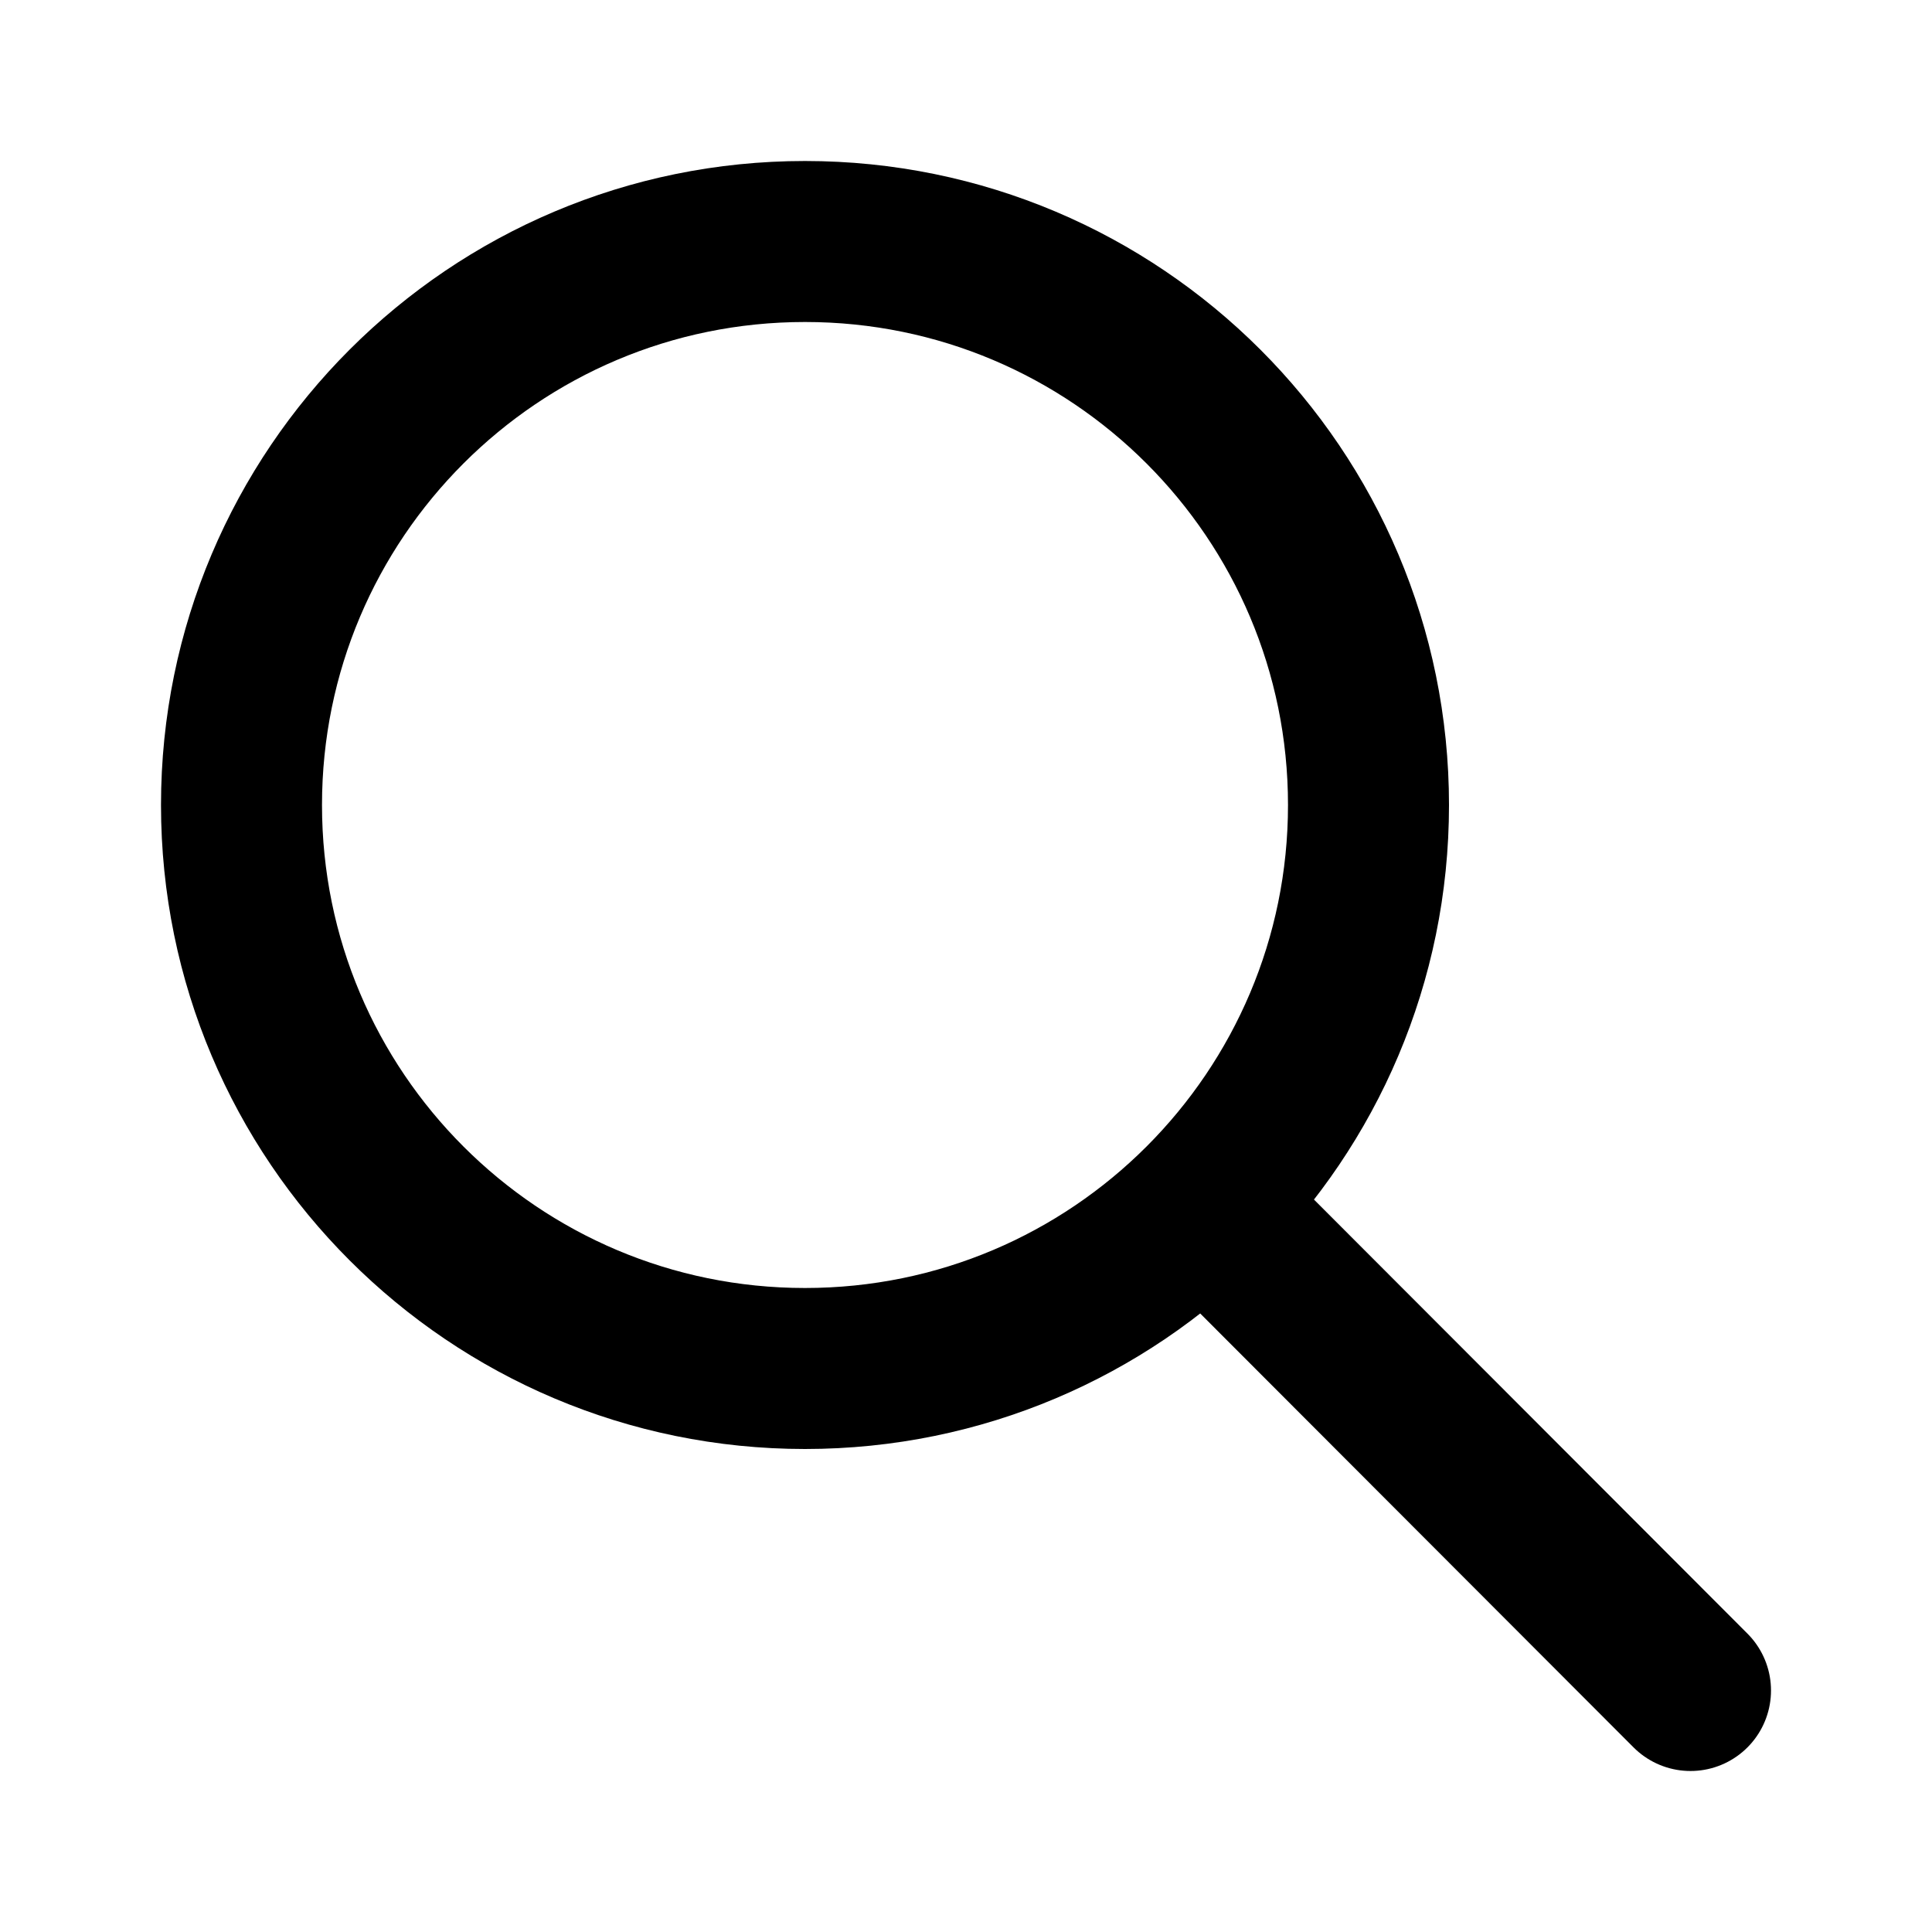
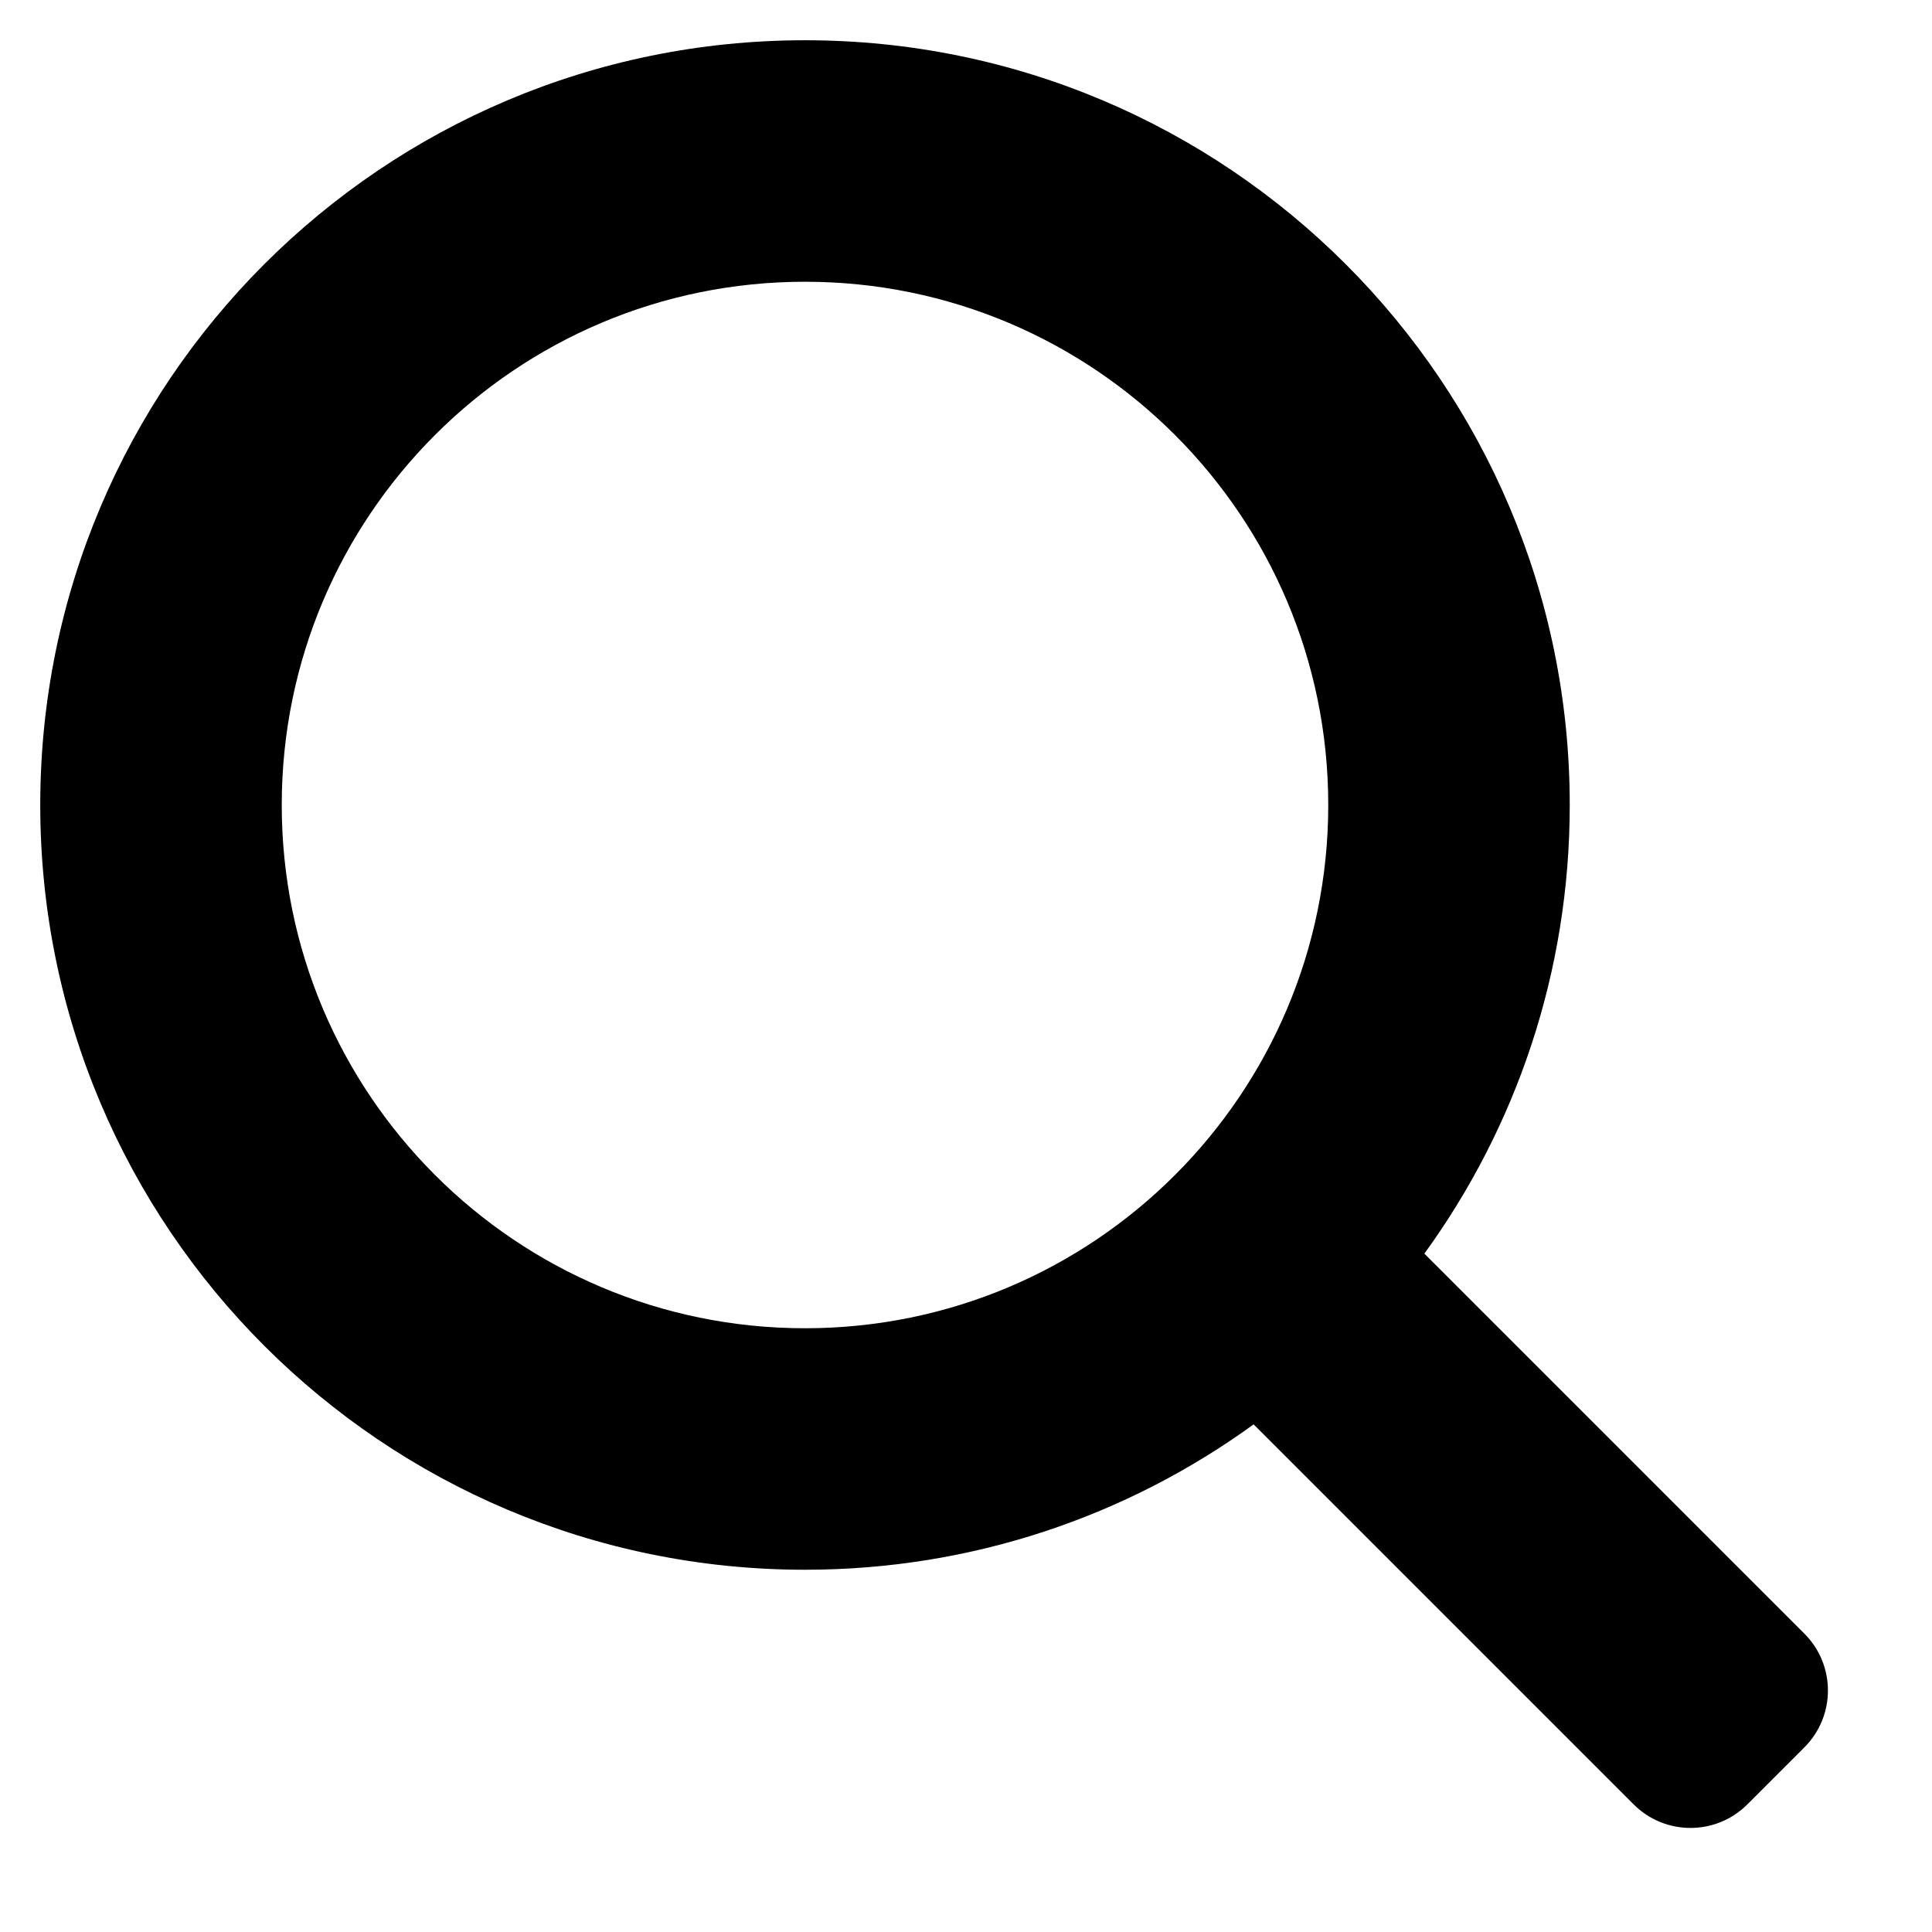
<svg xmlns="http://www.w3.org/2000/svg" width="800px" height="800px" viewBox="0 0 24 24" fill="none">
-   <path d="M14.954 14.946L21 21M17 10C17 13.866 13.866 17 10 17C6.134 17 3 13.866 3 10C3 6.134 6.134 3 10 3C13.866 3 17 6.134 17 10Z" stroke="#000000" stroke-width="2" stroke-linecap="round" stroke-linejoin="round" />
+   <path fill-rule="evenodd" clip-rule="evenodd" d="M10 0.5C4.753 0.5 0.5 4.753 0.5 10C0.5 15.247 4.753 19.5 10 19.5C12.082 19.5 14.008 18.83 15.573 17.694L20.293 22.414C20.683 22.805 21.317 22.805 21.707 22.414L22.414 21.707C22.805 21.317 22.805 20.683 22.414 20.293L17.694 15.573C18.83 14.008 19.5 12.082 19.5 10C19.5 4.753 15.247 0.5 10 0.5ZM3.5 10C3.5 6.41 6.41 3.5 10 3.5C13.59 3.5 16.5 6.41 16.5 10C16.5 13.59 13.59 16.5 10 16.5C6.41 16.5 3.5 13.59 3.5 10Z" fill="#000000" />
</svg>
